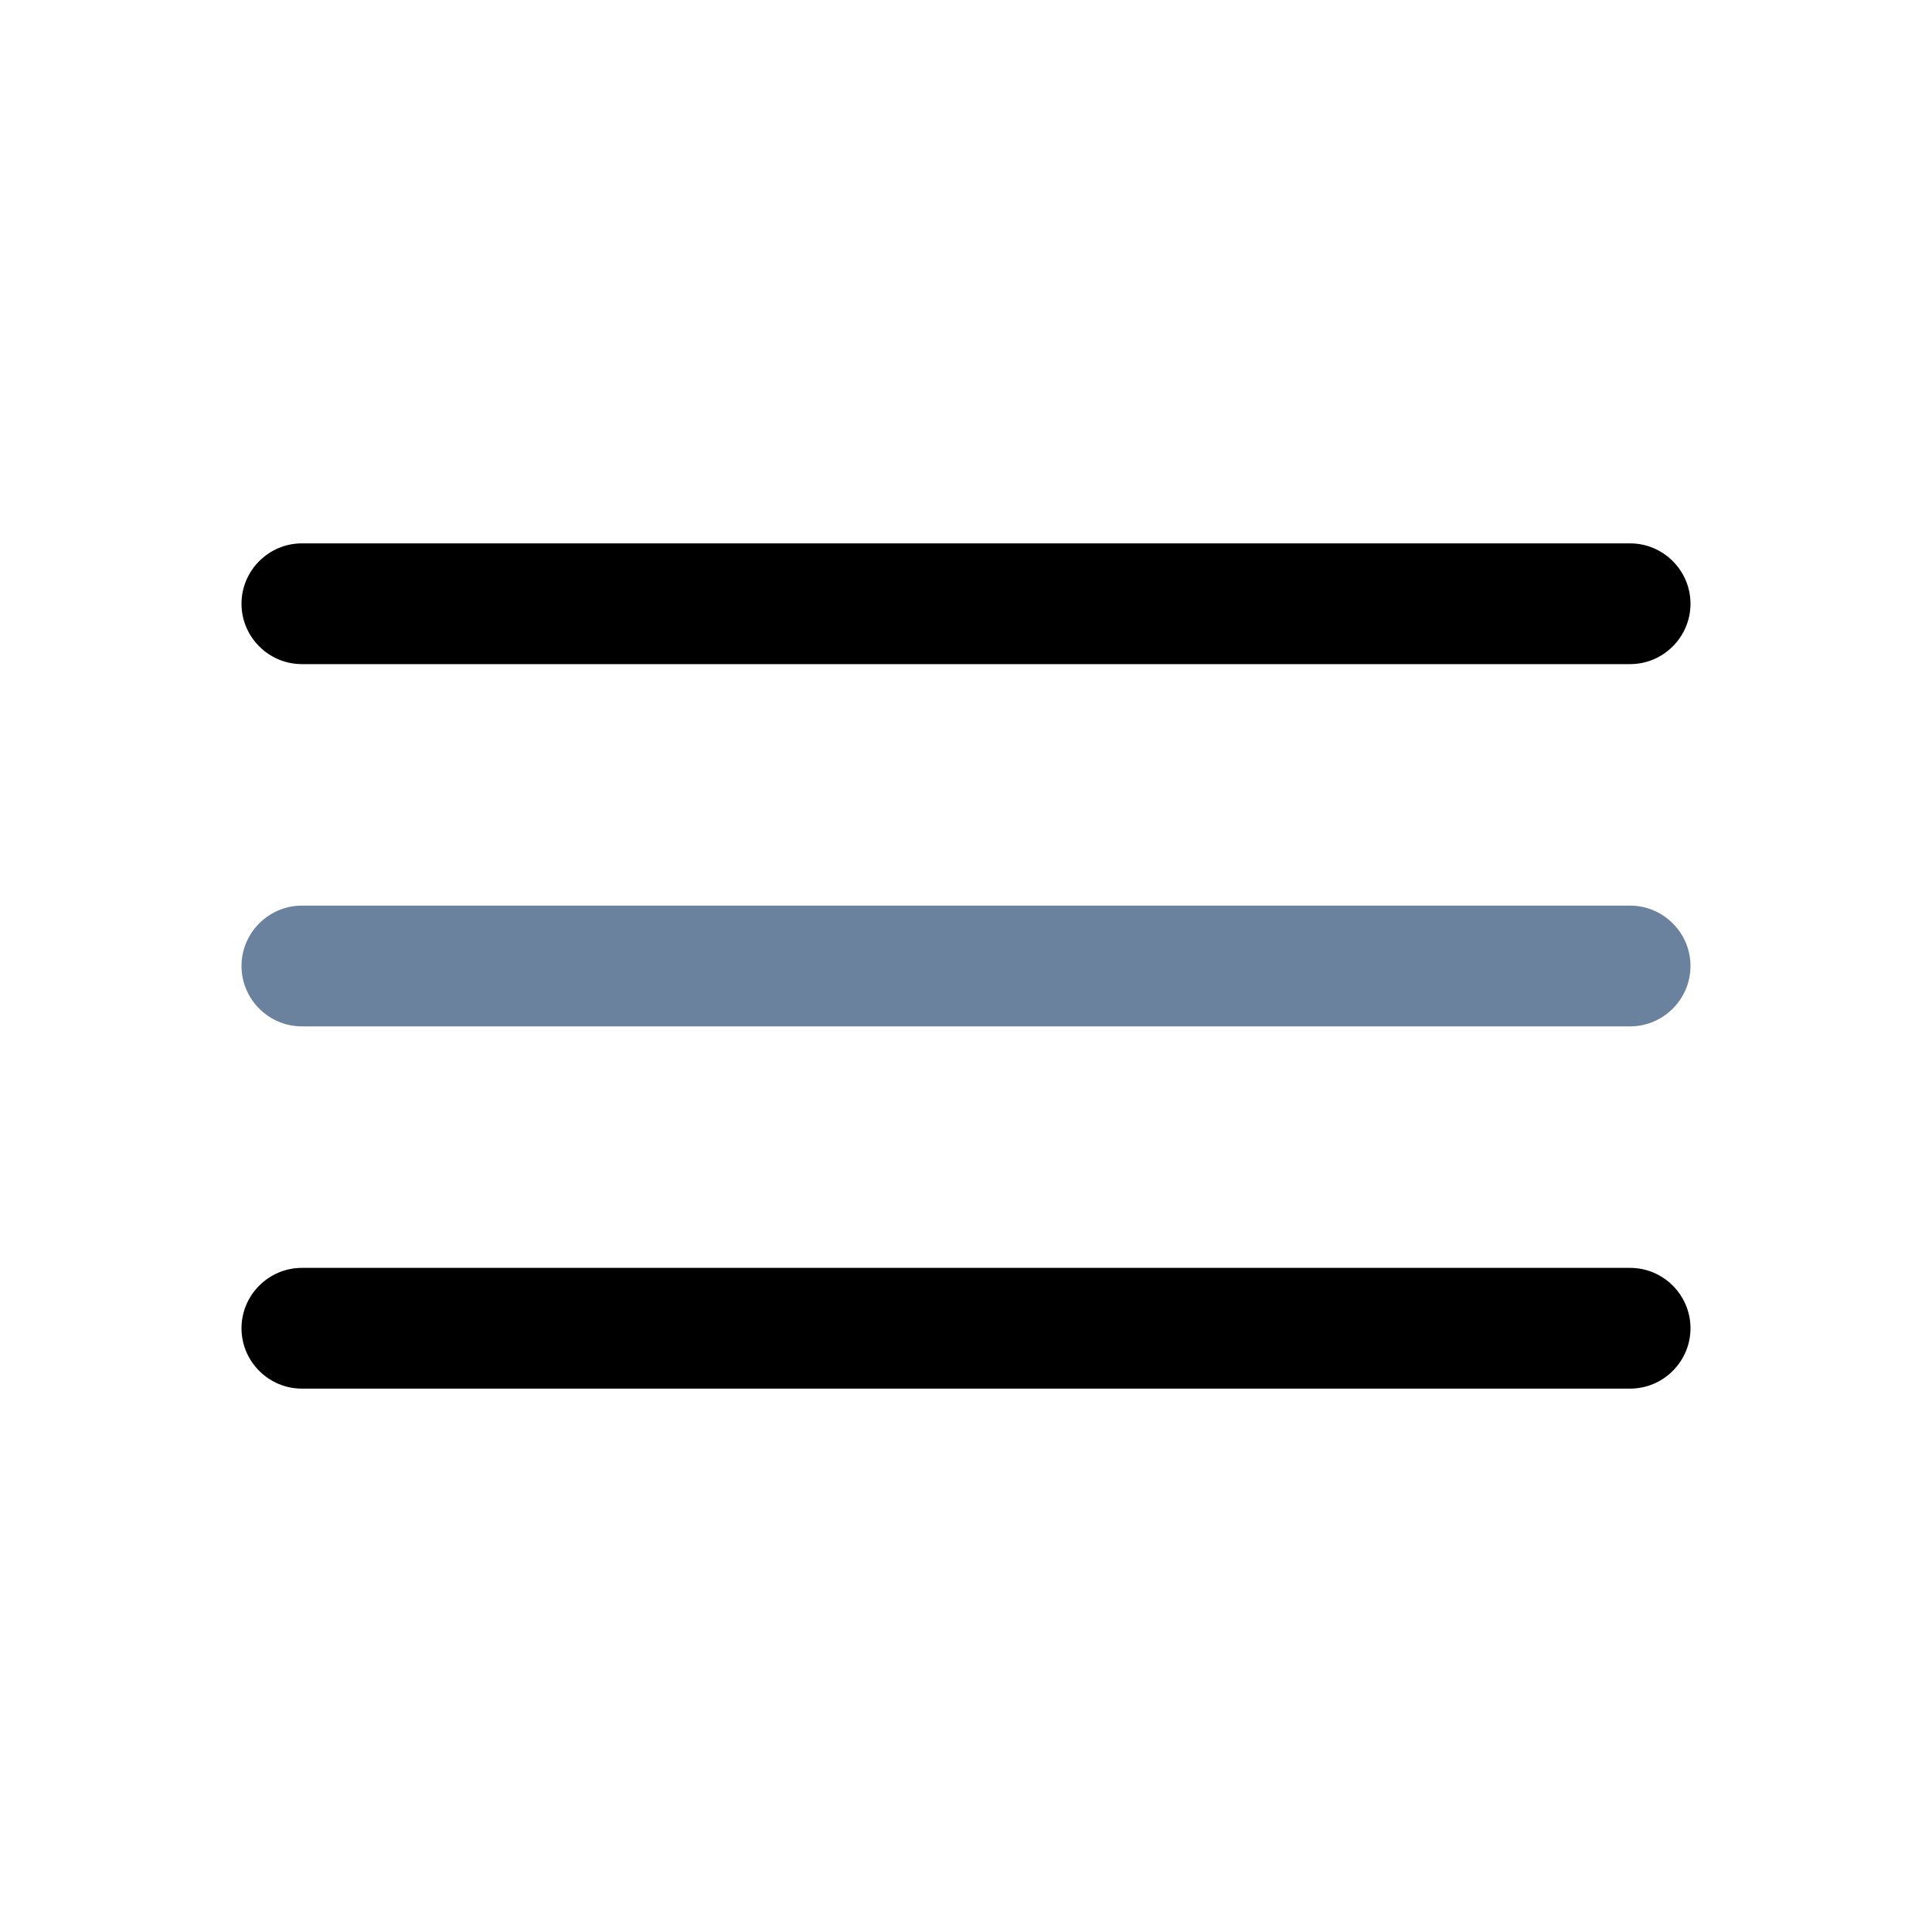
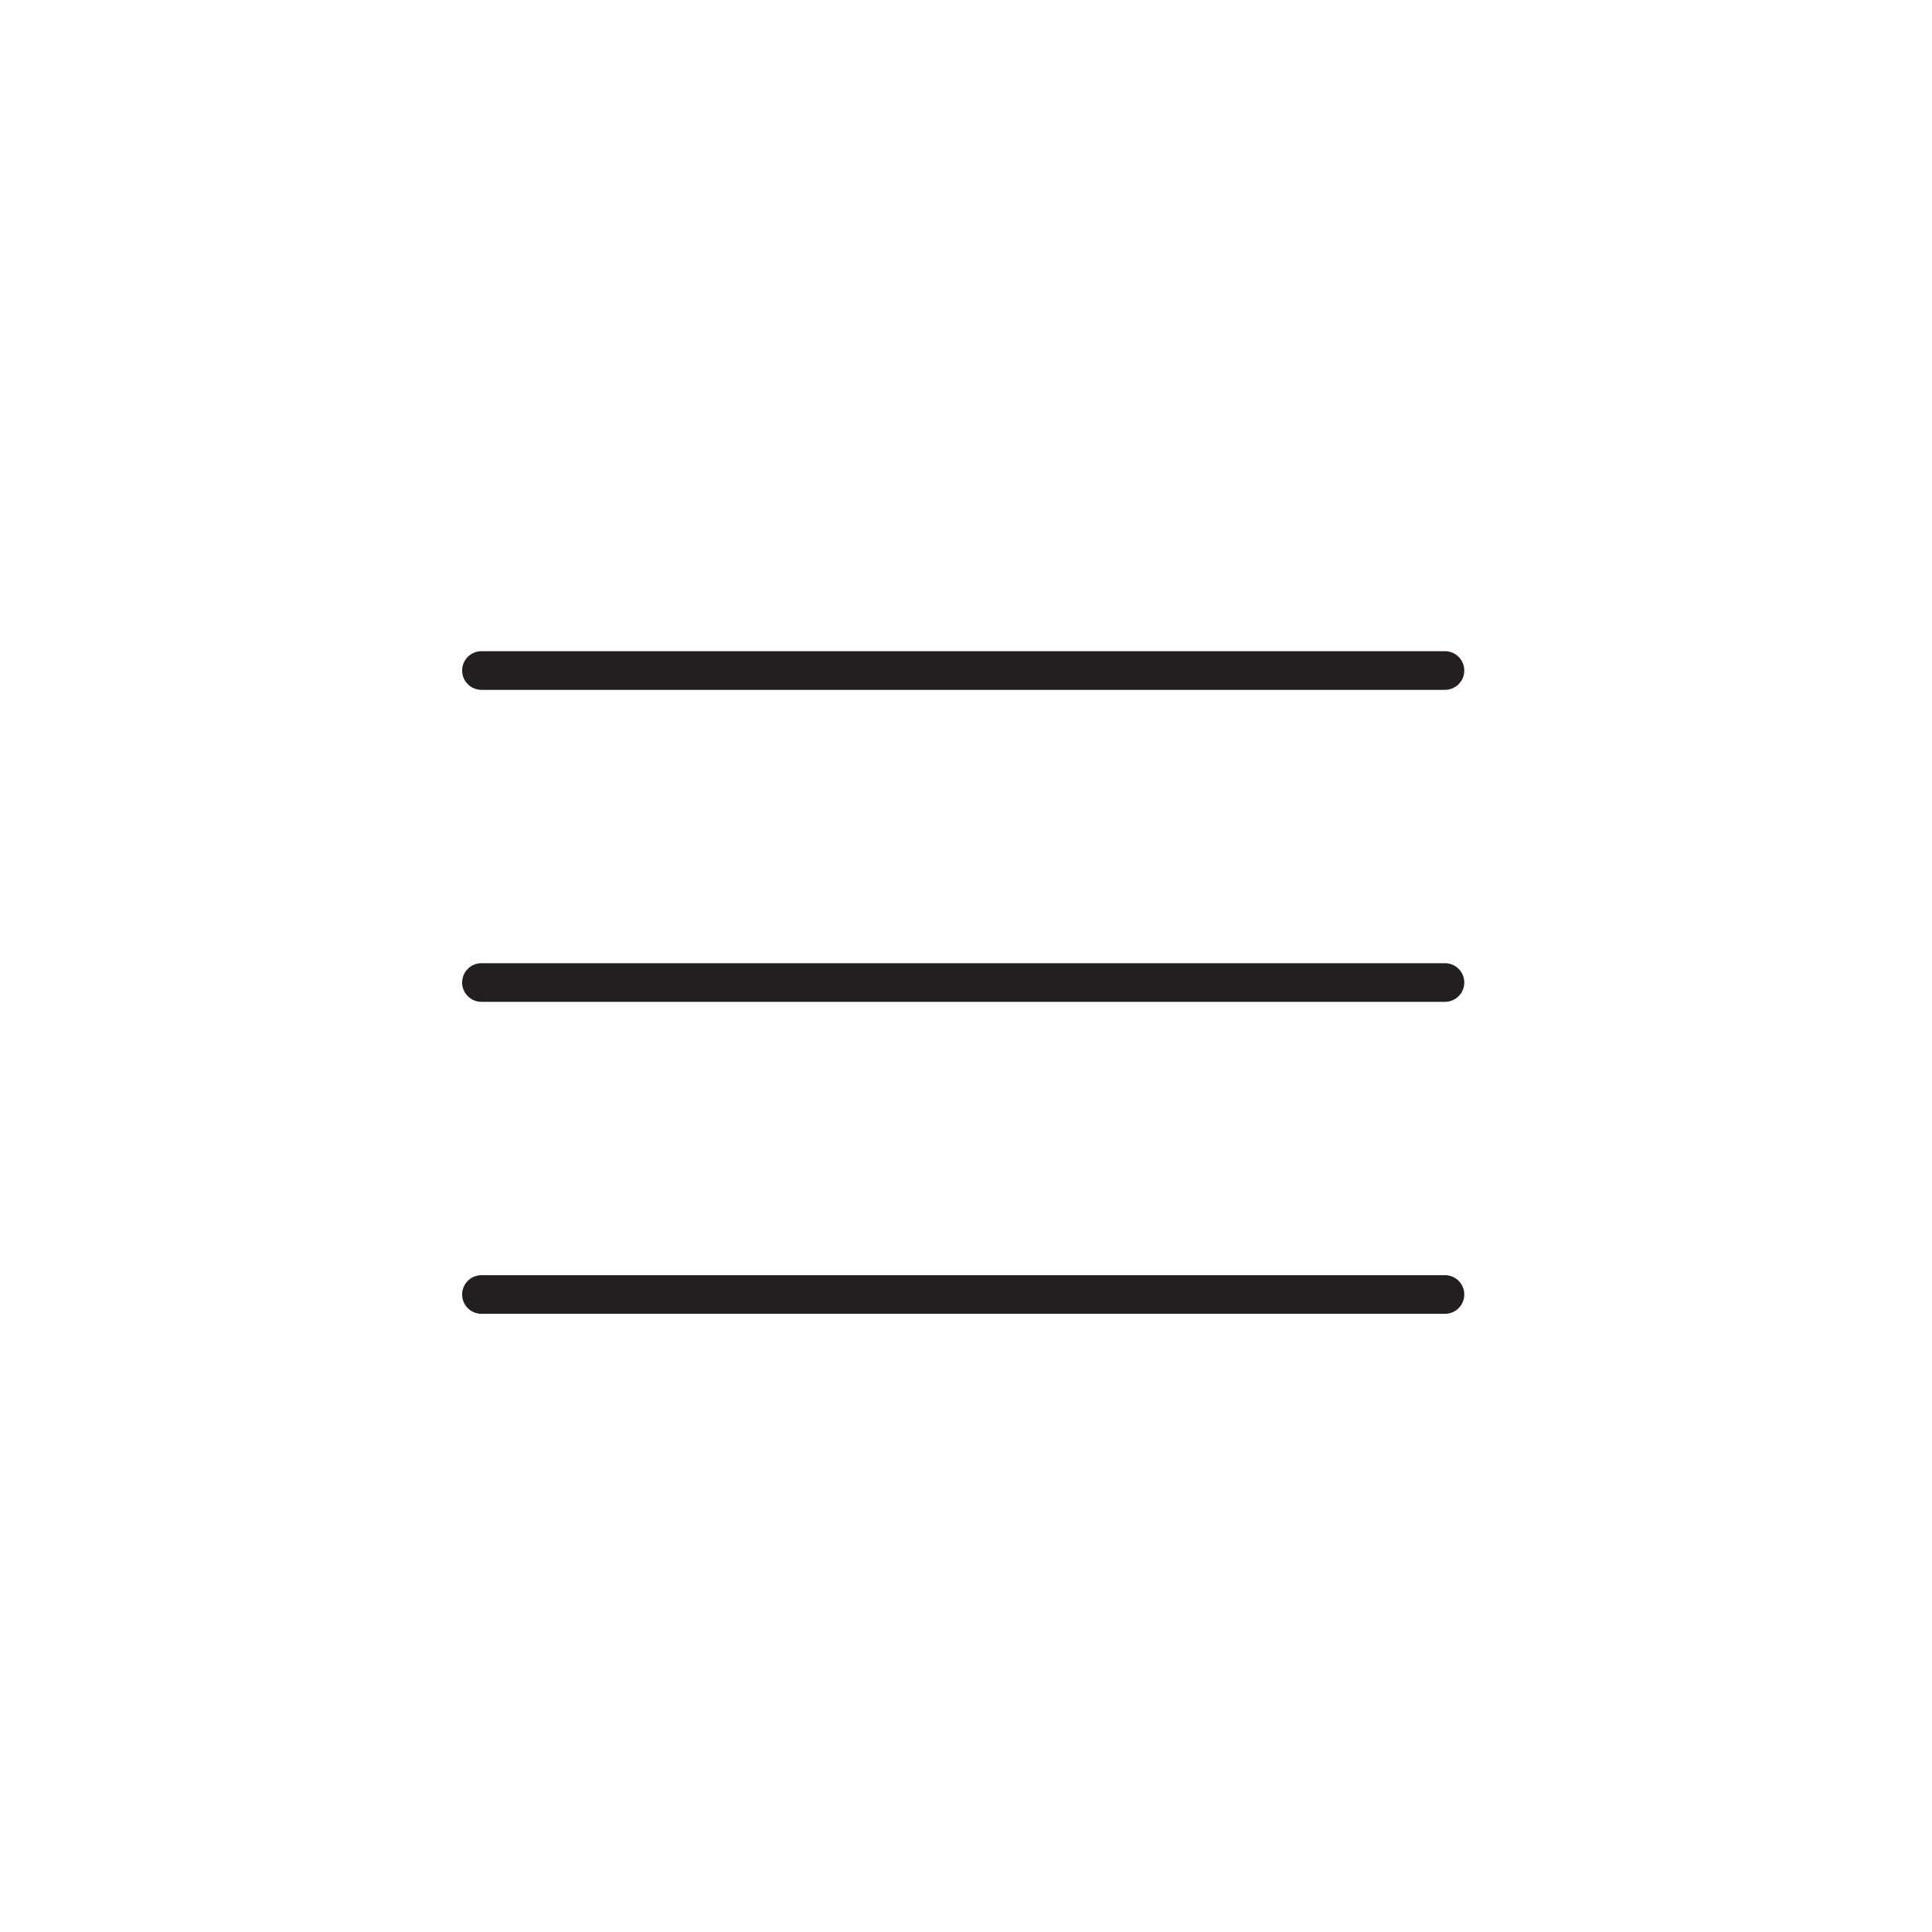
- <svg xmlns="http://www.w3.org/2000/svg" version="1.1" id="Ebene_1" x="0px" y="0px" viewBox="0 0 512 512" style="enable-background:new 0 0 512 512;" xml:space="preserve">
-   <style type="text/css">
- 	.st0{fill:#6B829E;}
- </style>
-   <path d="M432,176H80c-8.8,0-16-7.2-16-16s7.2-16,16-16h352c8.8,0,16,7.2,16,16S440.8,176,432,176z" />
-   <path class="st0" d="M432,272H80c-8.8,0-16-7.2-16-16c0-8.8,7.2-16,16-16h352c8.8,0,16,7.2,16,16S440.8,272,432,272z" />
-   <path d="M432,368H80c-8.8,0-16-7.2-16-16s7.2-16,16-16h352c8.8,0,16,7.2,16,16S440.8,368,432,368z" />
+ <svg xmlns="http://www.w3.org/2000/svg" id="Layer_1" style="enable-background:new 0 0 100 100;" version="1.1" viewBox="0 0 100 100" xml:space="preserve">
+   <g>
+     <path d="M74.791,35.706H24.92c-0.553,0-1-0.448-1-1s0.447-1,1-1h49.871c0.553,0,1,0.448,1,1   S75.344,35.706,74.791,35.706z" style="fill:#231F20;" />
+     <path d="M74.791,51.855H24.92c-0.553,0-1-0.448-1-1s0.447-1,1-1h49.871c0.553,0,1,0.448,1,1   S75.344,51.855,74.791,51.855z" style="fill:#231F20;" />
+     <path d="M74.791,68.003H24.92c-0.553,0-1-0.448-1-1s0.447-1,1-1h49.871c0.553,0,1,0.448,1,1   S75.344,68.003,74.791,68.003z" style="fill:#231F20;" />
+   </g>
</svg>
